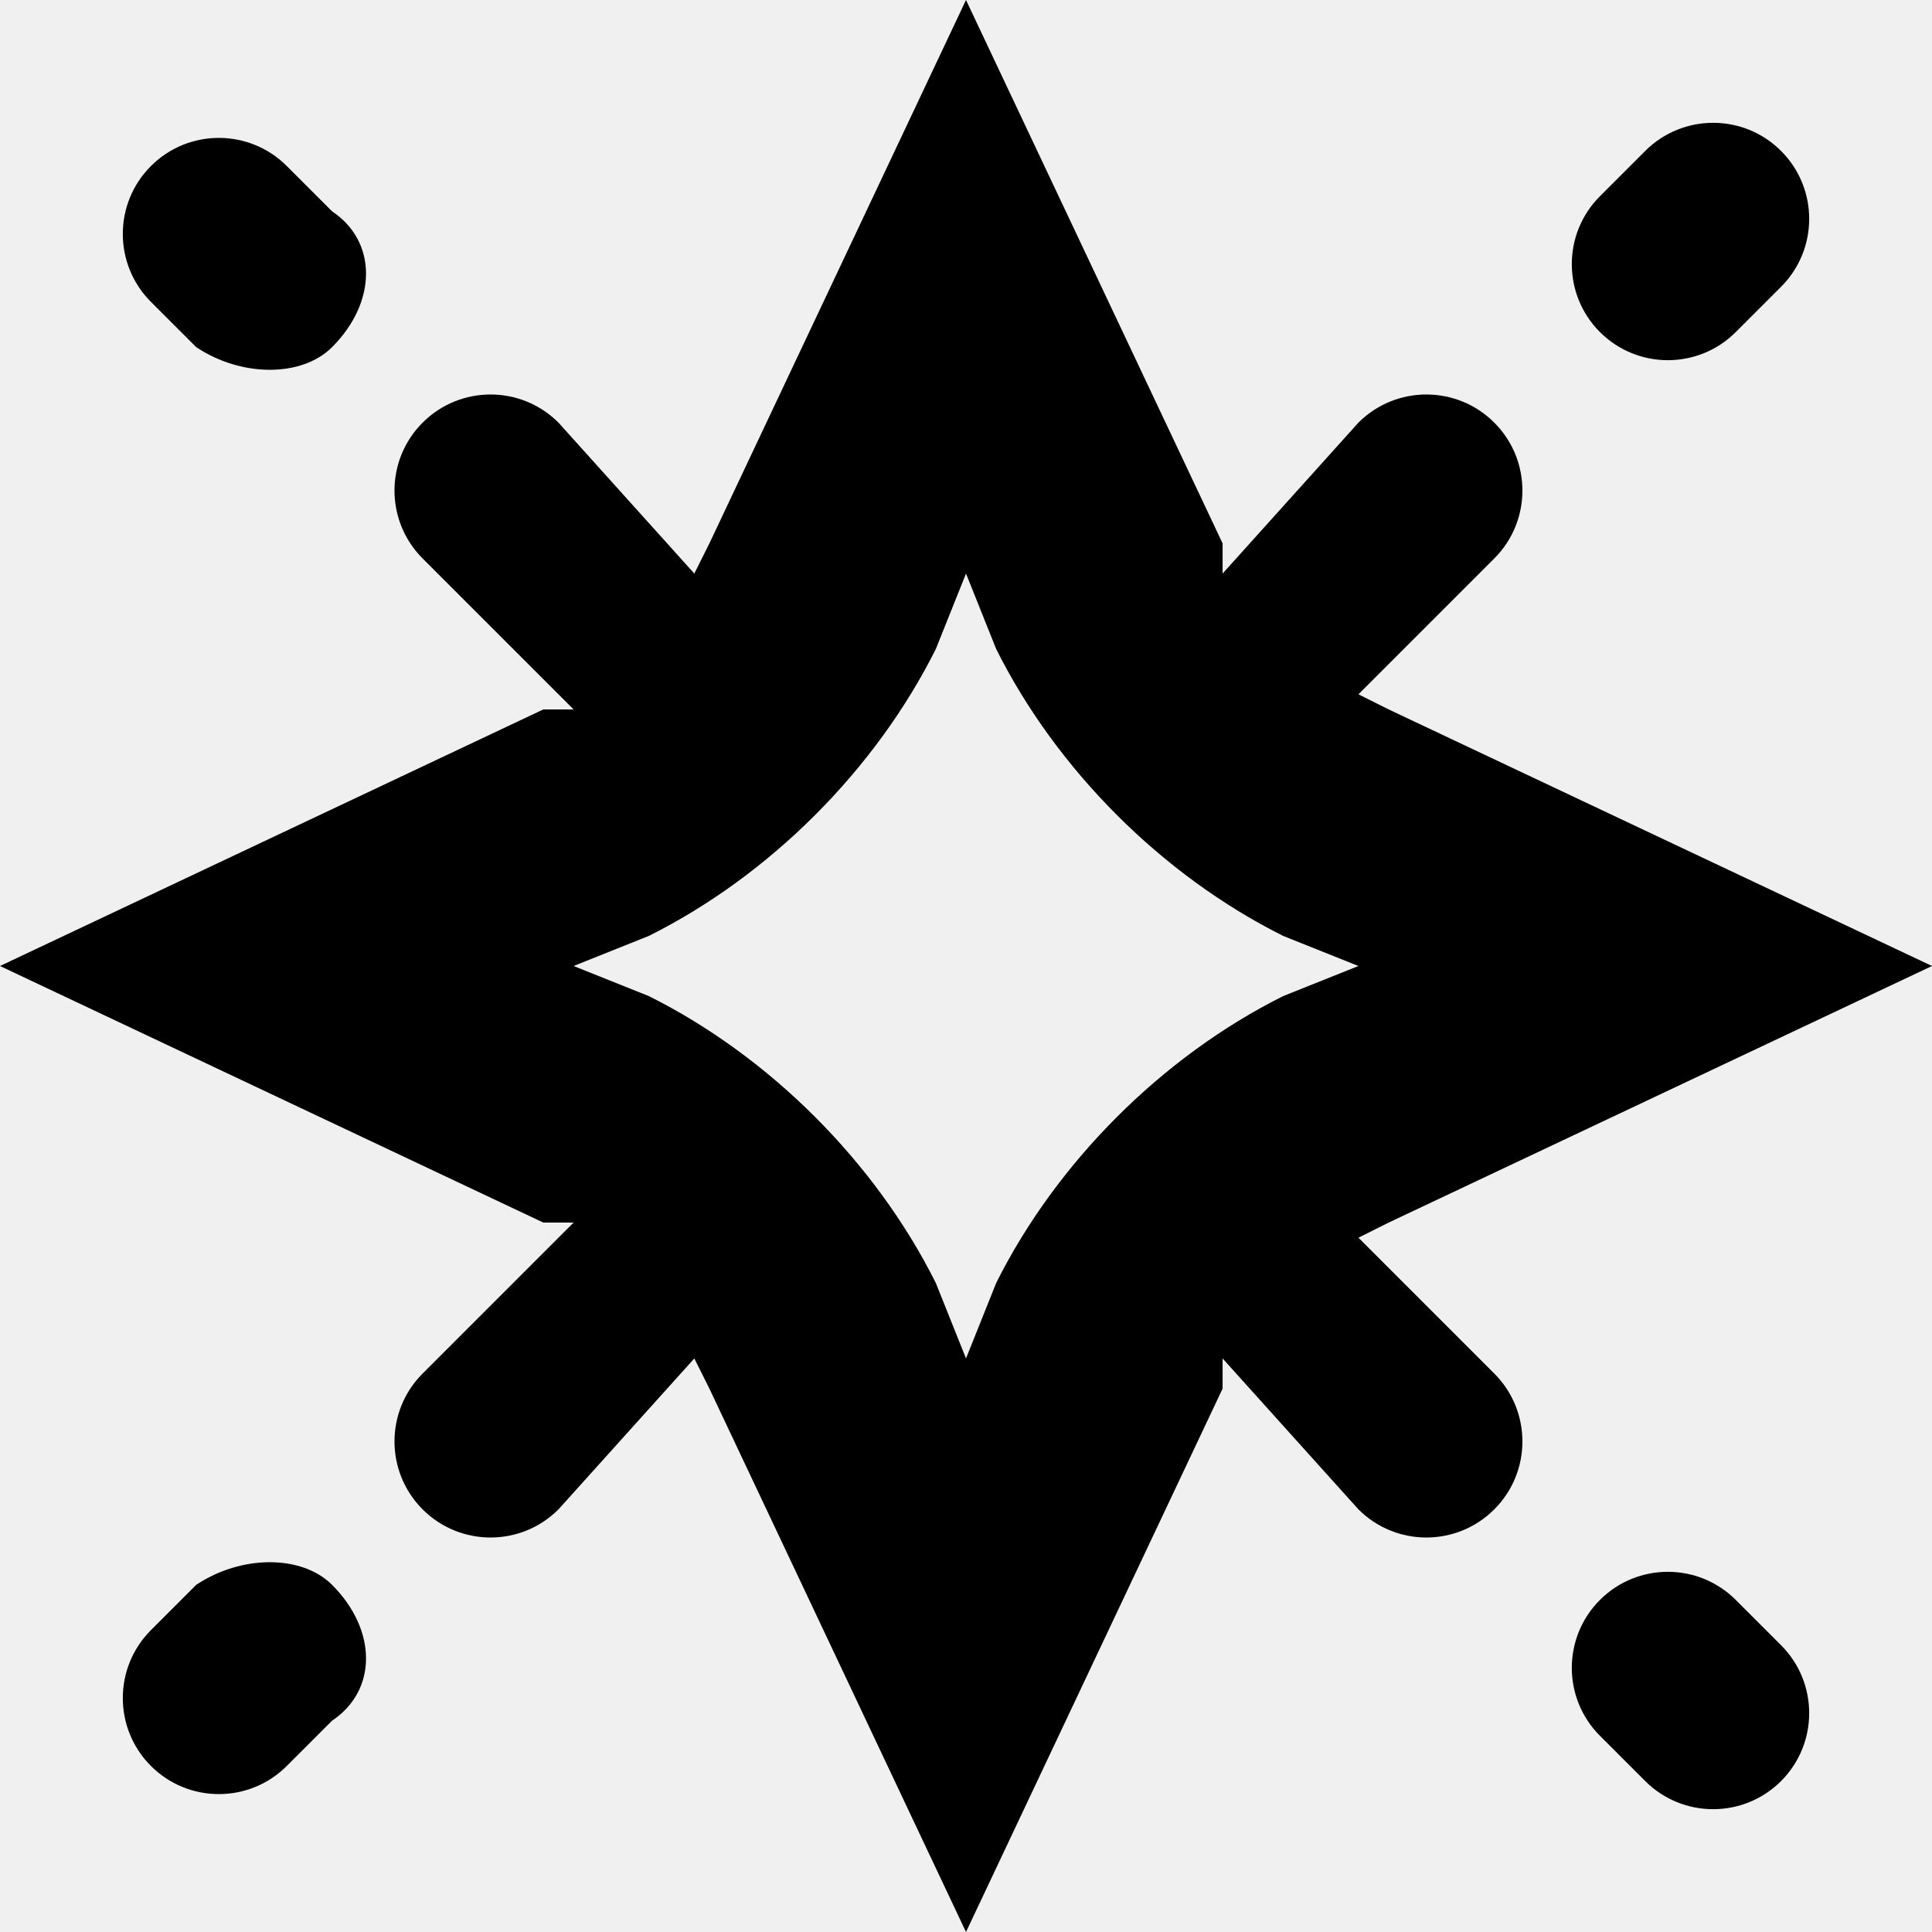
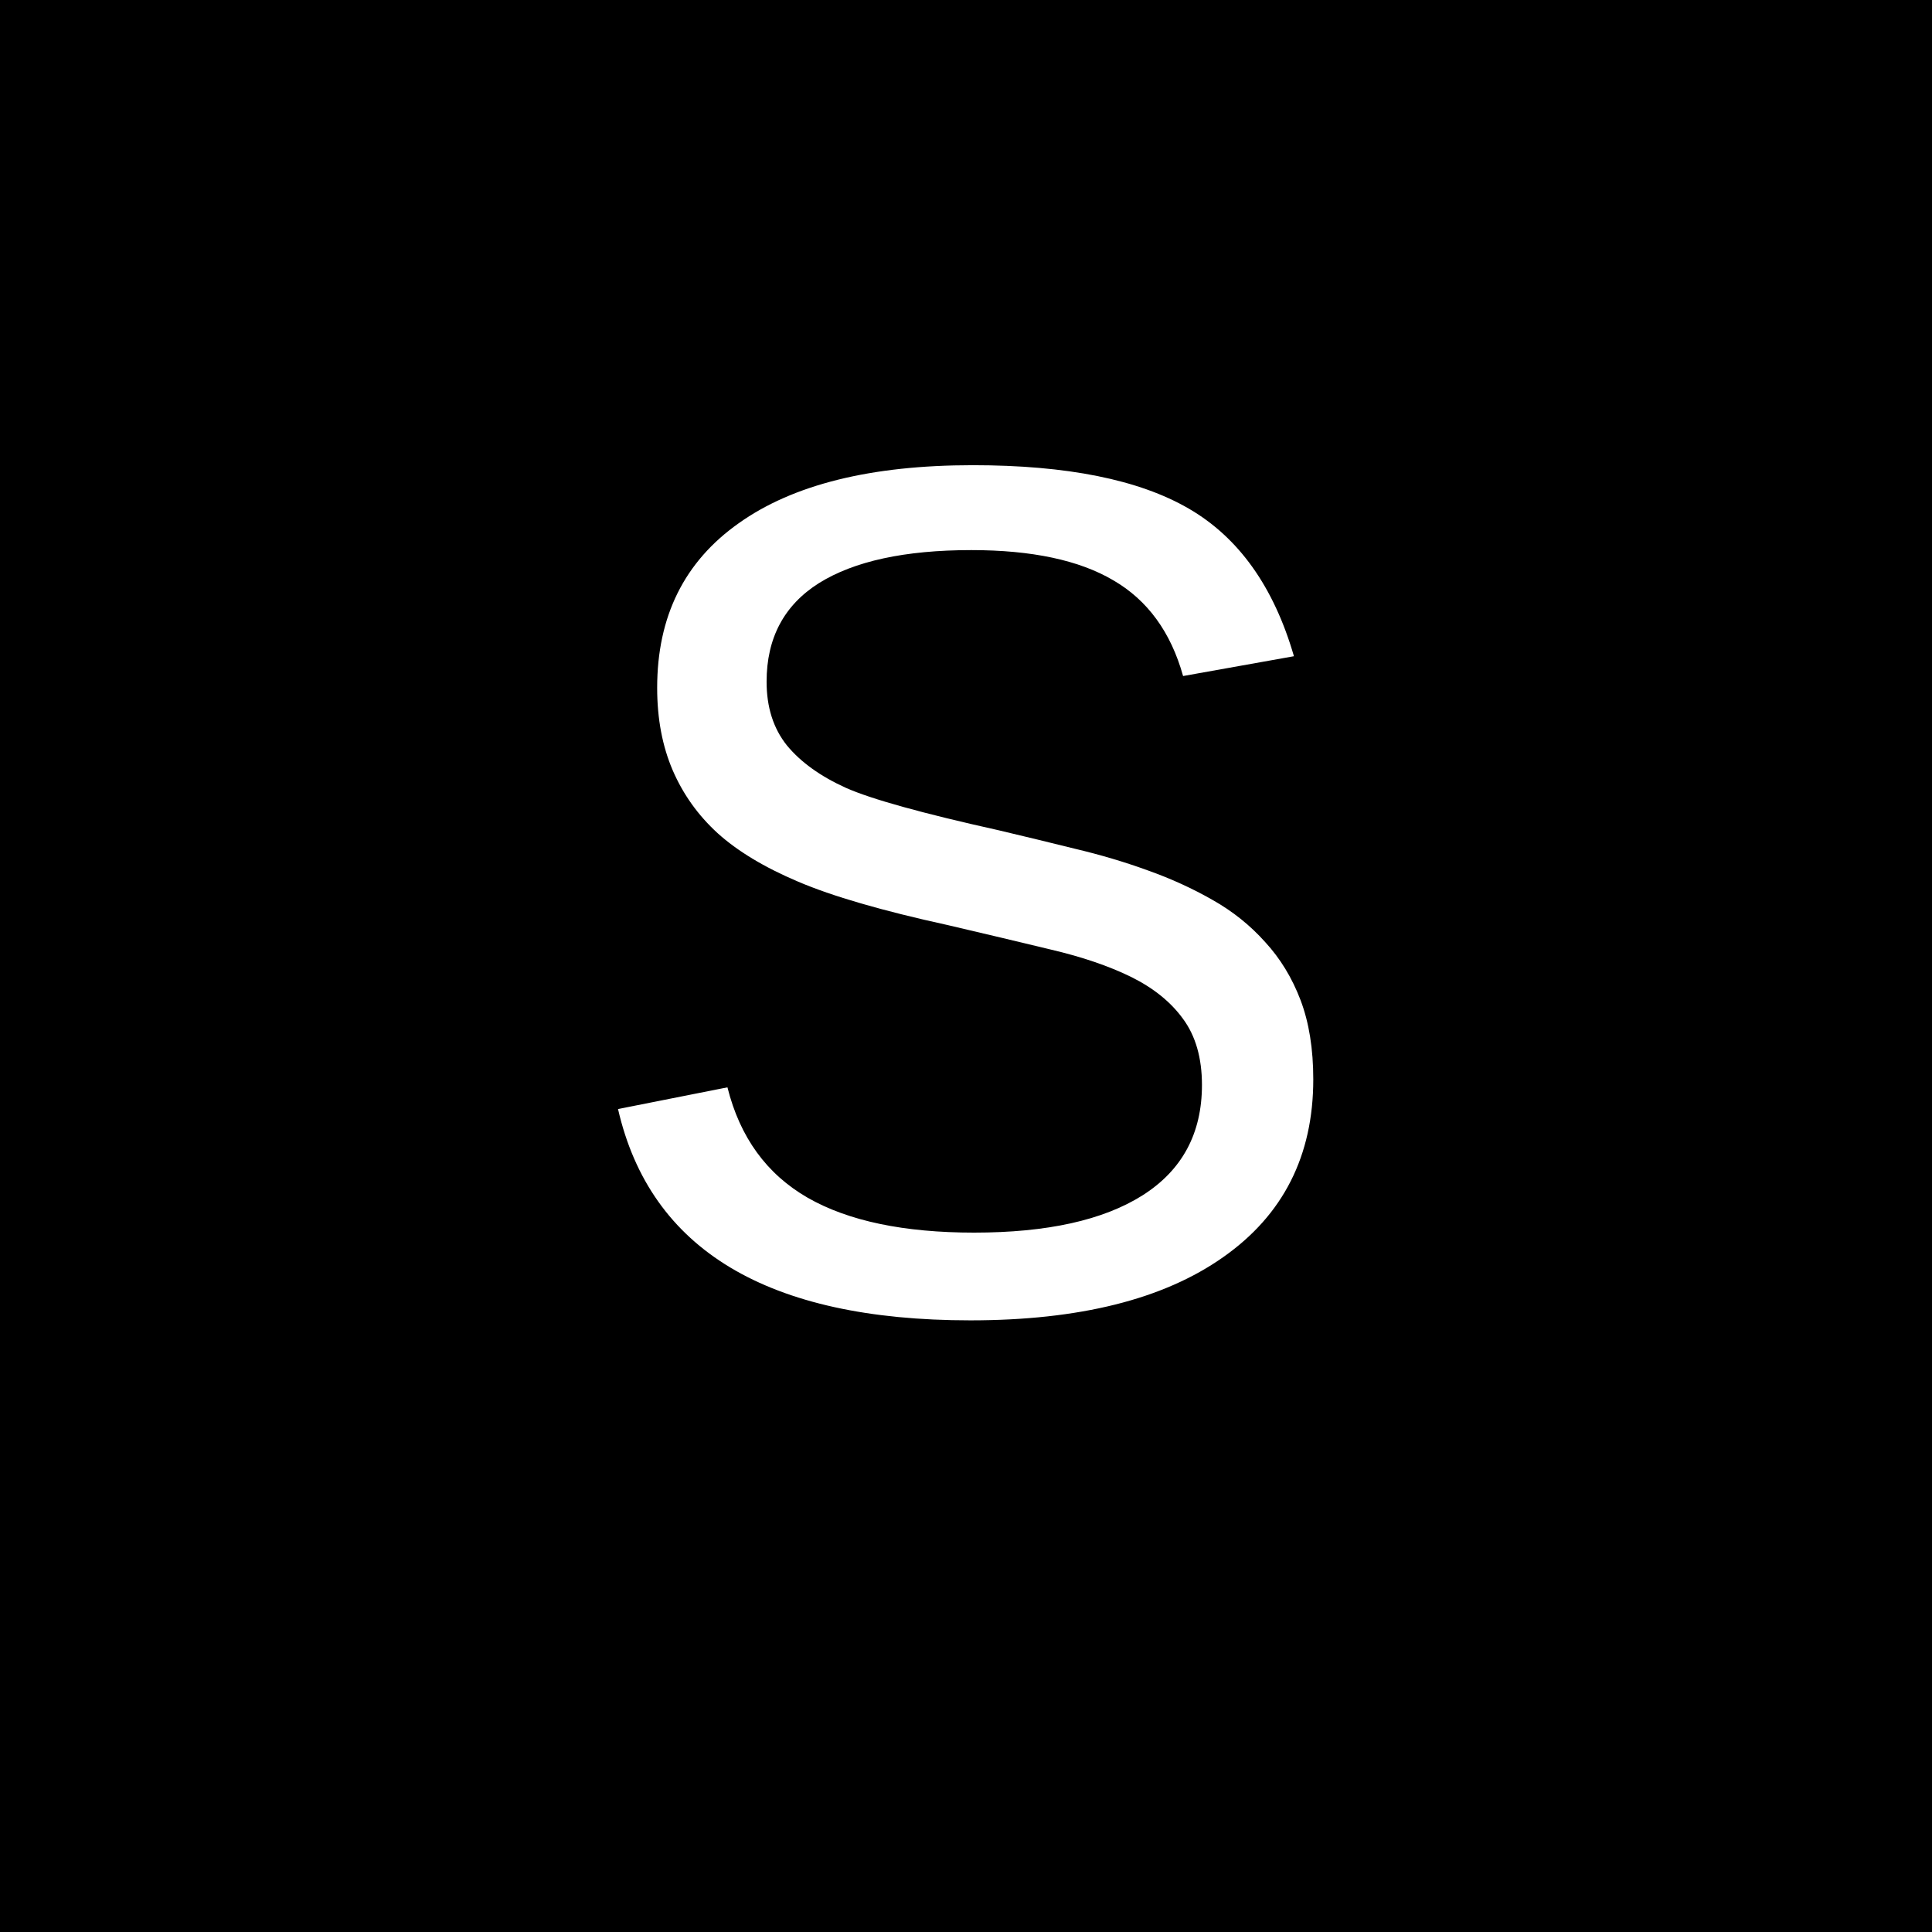
- <svg xmlns="http://www.w3.org/2000/svg" viewBox="0 0 128 128">
-   <path fill-rule="evenodd" d="M81 36 64 0 47 36l-1 2-9-10a6 6 0 0 0-9 9l10 10h-2L0 64l36 17h2L28 91a6 6 0 1 0 9 9l9-10 1 2 17 36 17-36v-2l9 10a6 6 0 1 0 9-9l-9-9 2-1 36-17-36-17-2-1 9-9a6 6 0 1 0-9-9l-9 10v-2Zm-17 2-2 5c-4 8-11 15-19 19l-5 2 5 2c8 4 15 11 19 19l2 5 2-5c4-8 11-15 19-19l5-2-5-2c-8-4-15-11-19-19l-2-5Z" clip-rule="evenodd" />
-   <path d="M118 19a6 6 0 0 0-9-9l-3 3a6 6 0 1 0 9 9l3-3Zm-96 4c-2 2-6 2-9 0l-3-3a6 6 0 1 1 9-9l3 3c3 2 3 6 0 9Zm0 82c-2-2-6-2-9 0l-3 3a6 6 0 1 0 9 9l3-3c3-2 3-6 0-9Zm96 4a6 6 0 0 1-9 9l-3-3a6 6 0 1 1 9-9l3 3Z" />
-   <style>path{fill:#000}@media (prefers-color-scheme:dark){path{fill:#fff}}</style>
+ <svg xmlns="http://www.w3.org/2000/svg" width="64" height="64" viewBox="0 0 64 64">
+   <rect width="64" height="64" fill="black" />
+   <text x="50%" y="50%" dominant-baseline="middle" text-anchor="middle" font-family="Arial, sans-serif" font-size="40" fill="white">S</text>
</svg>
